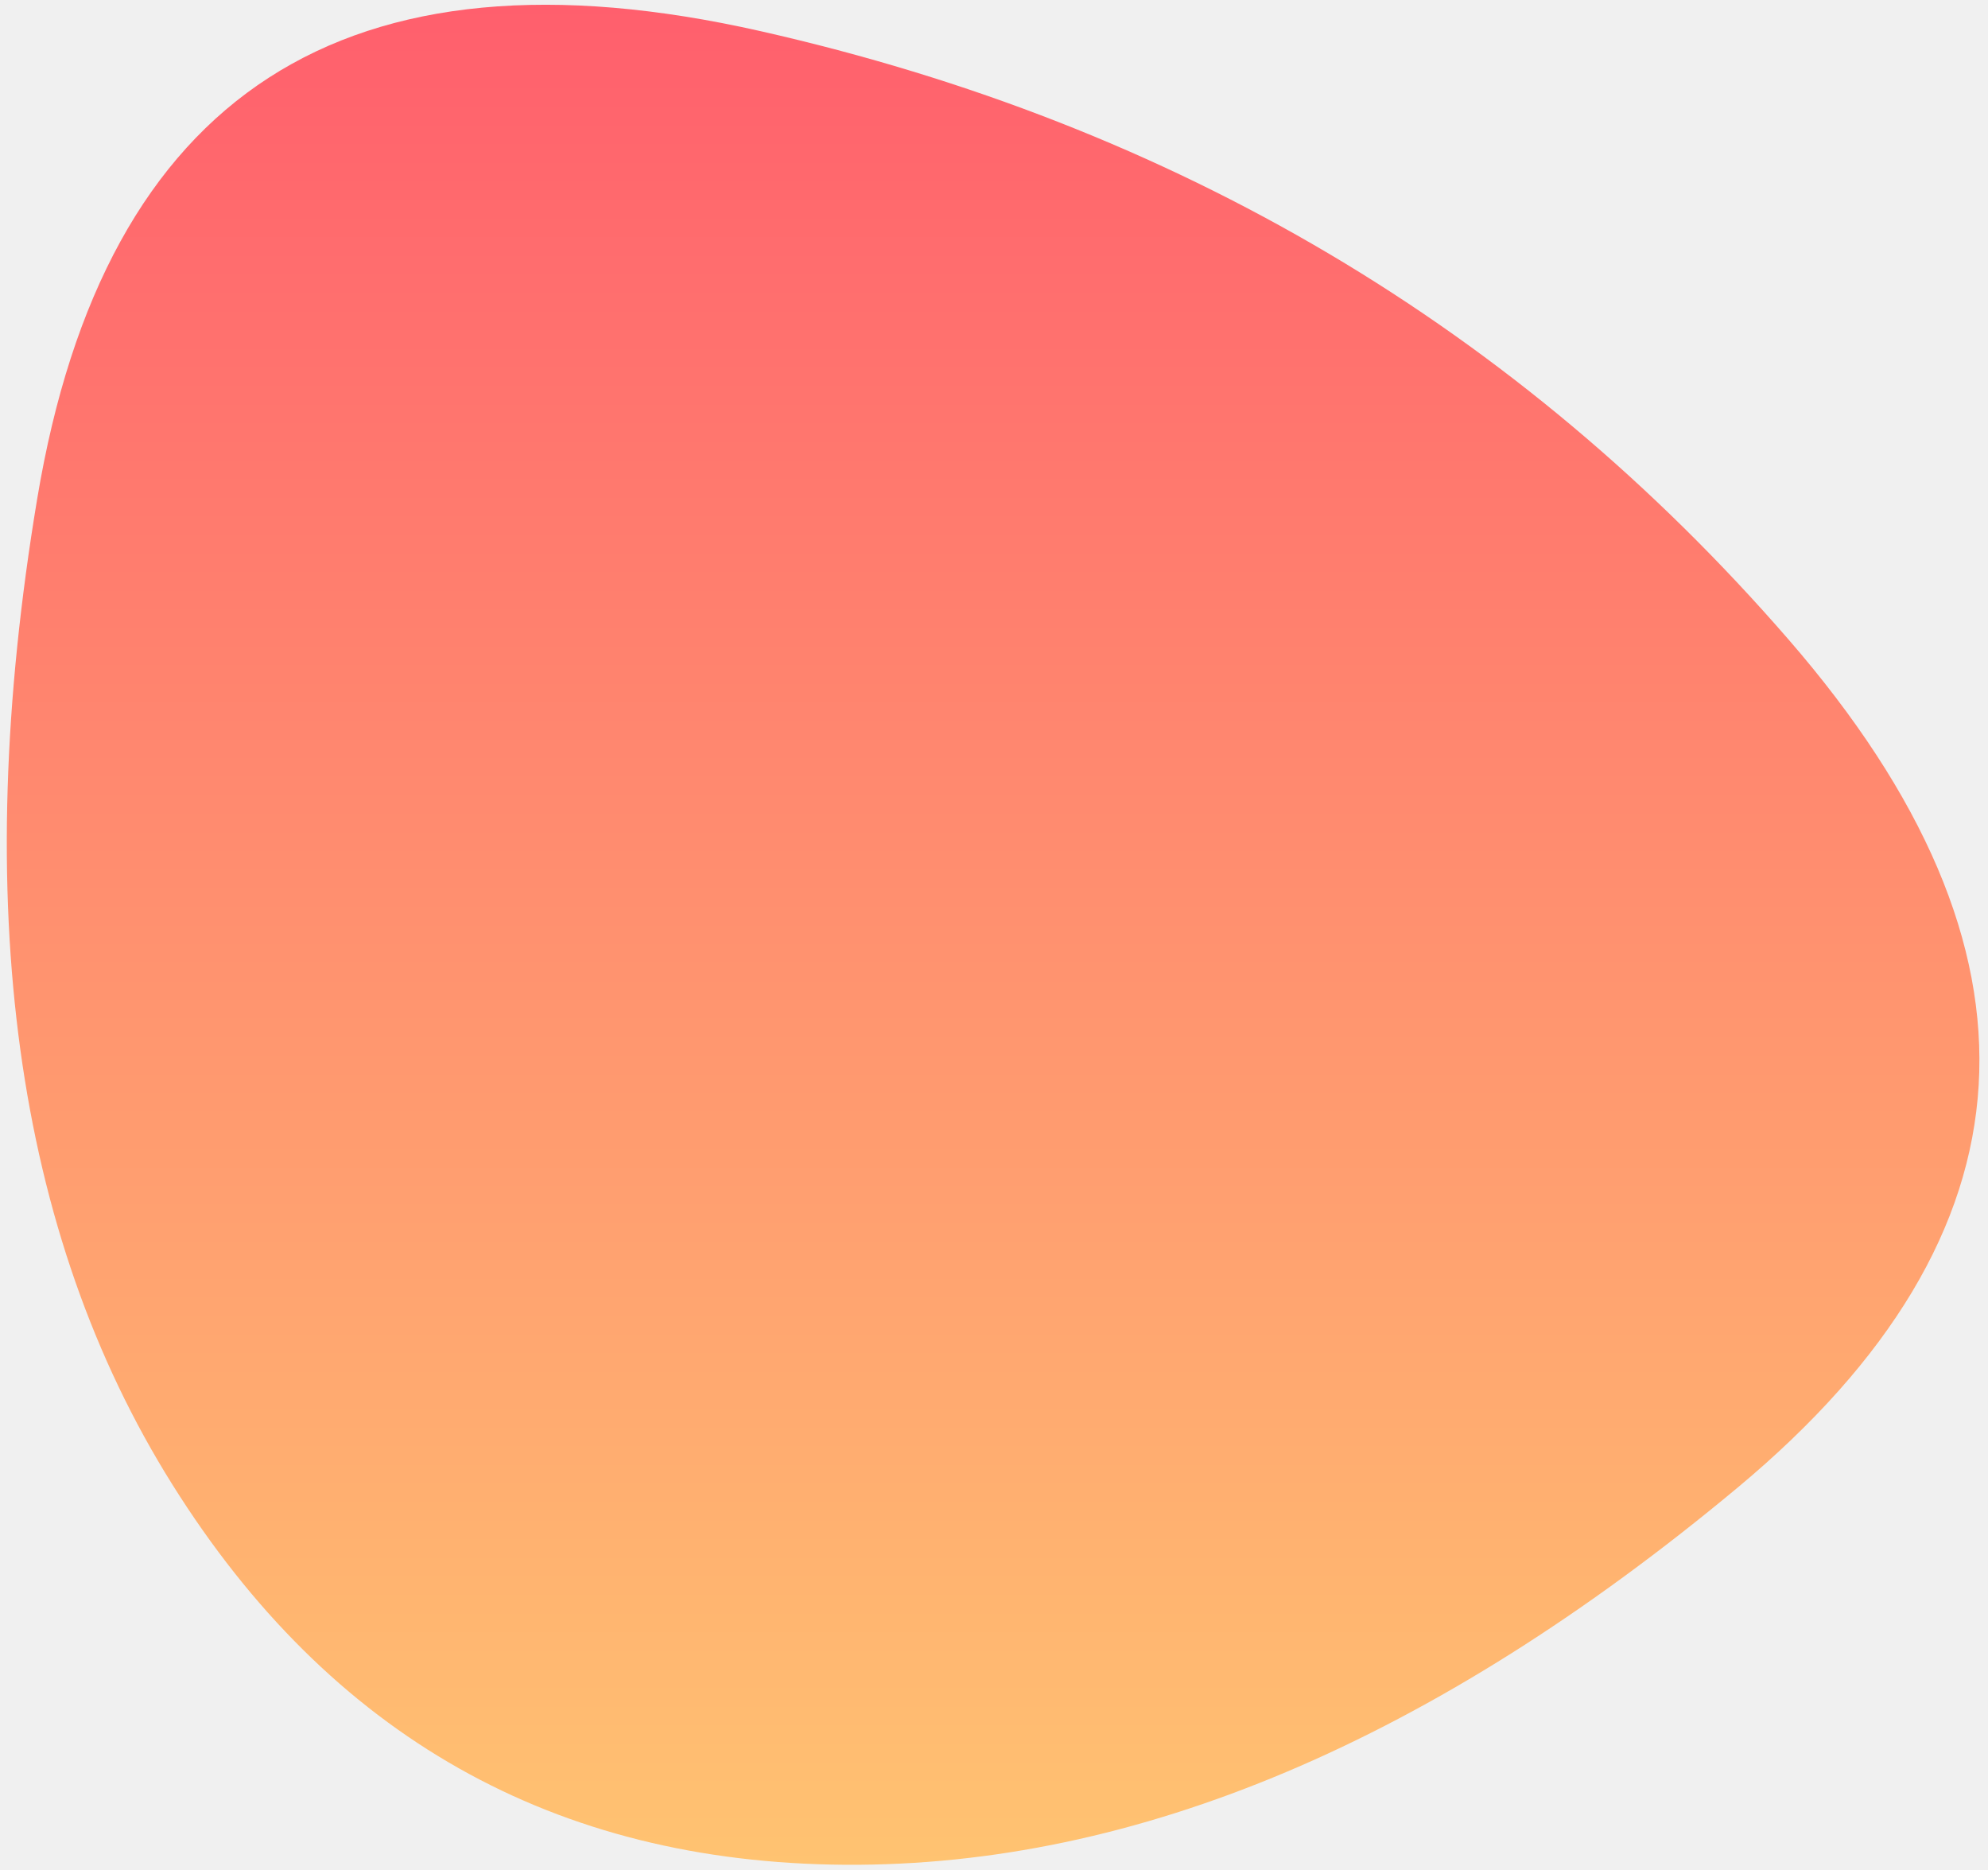
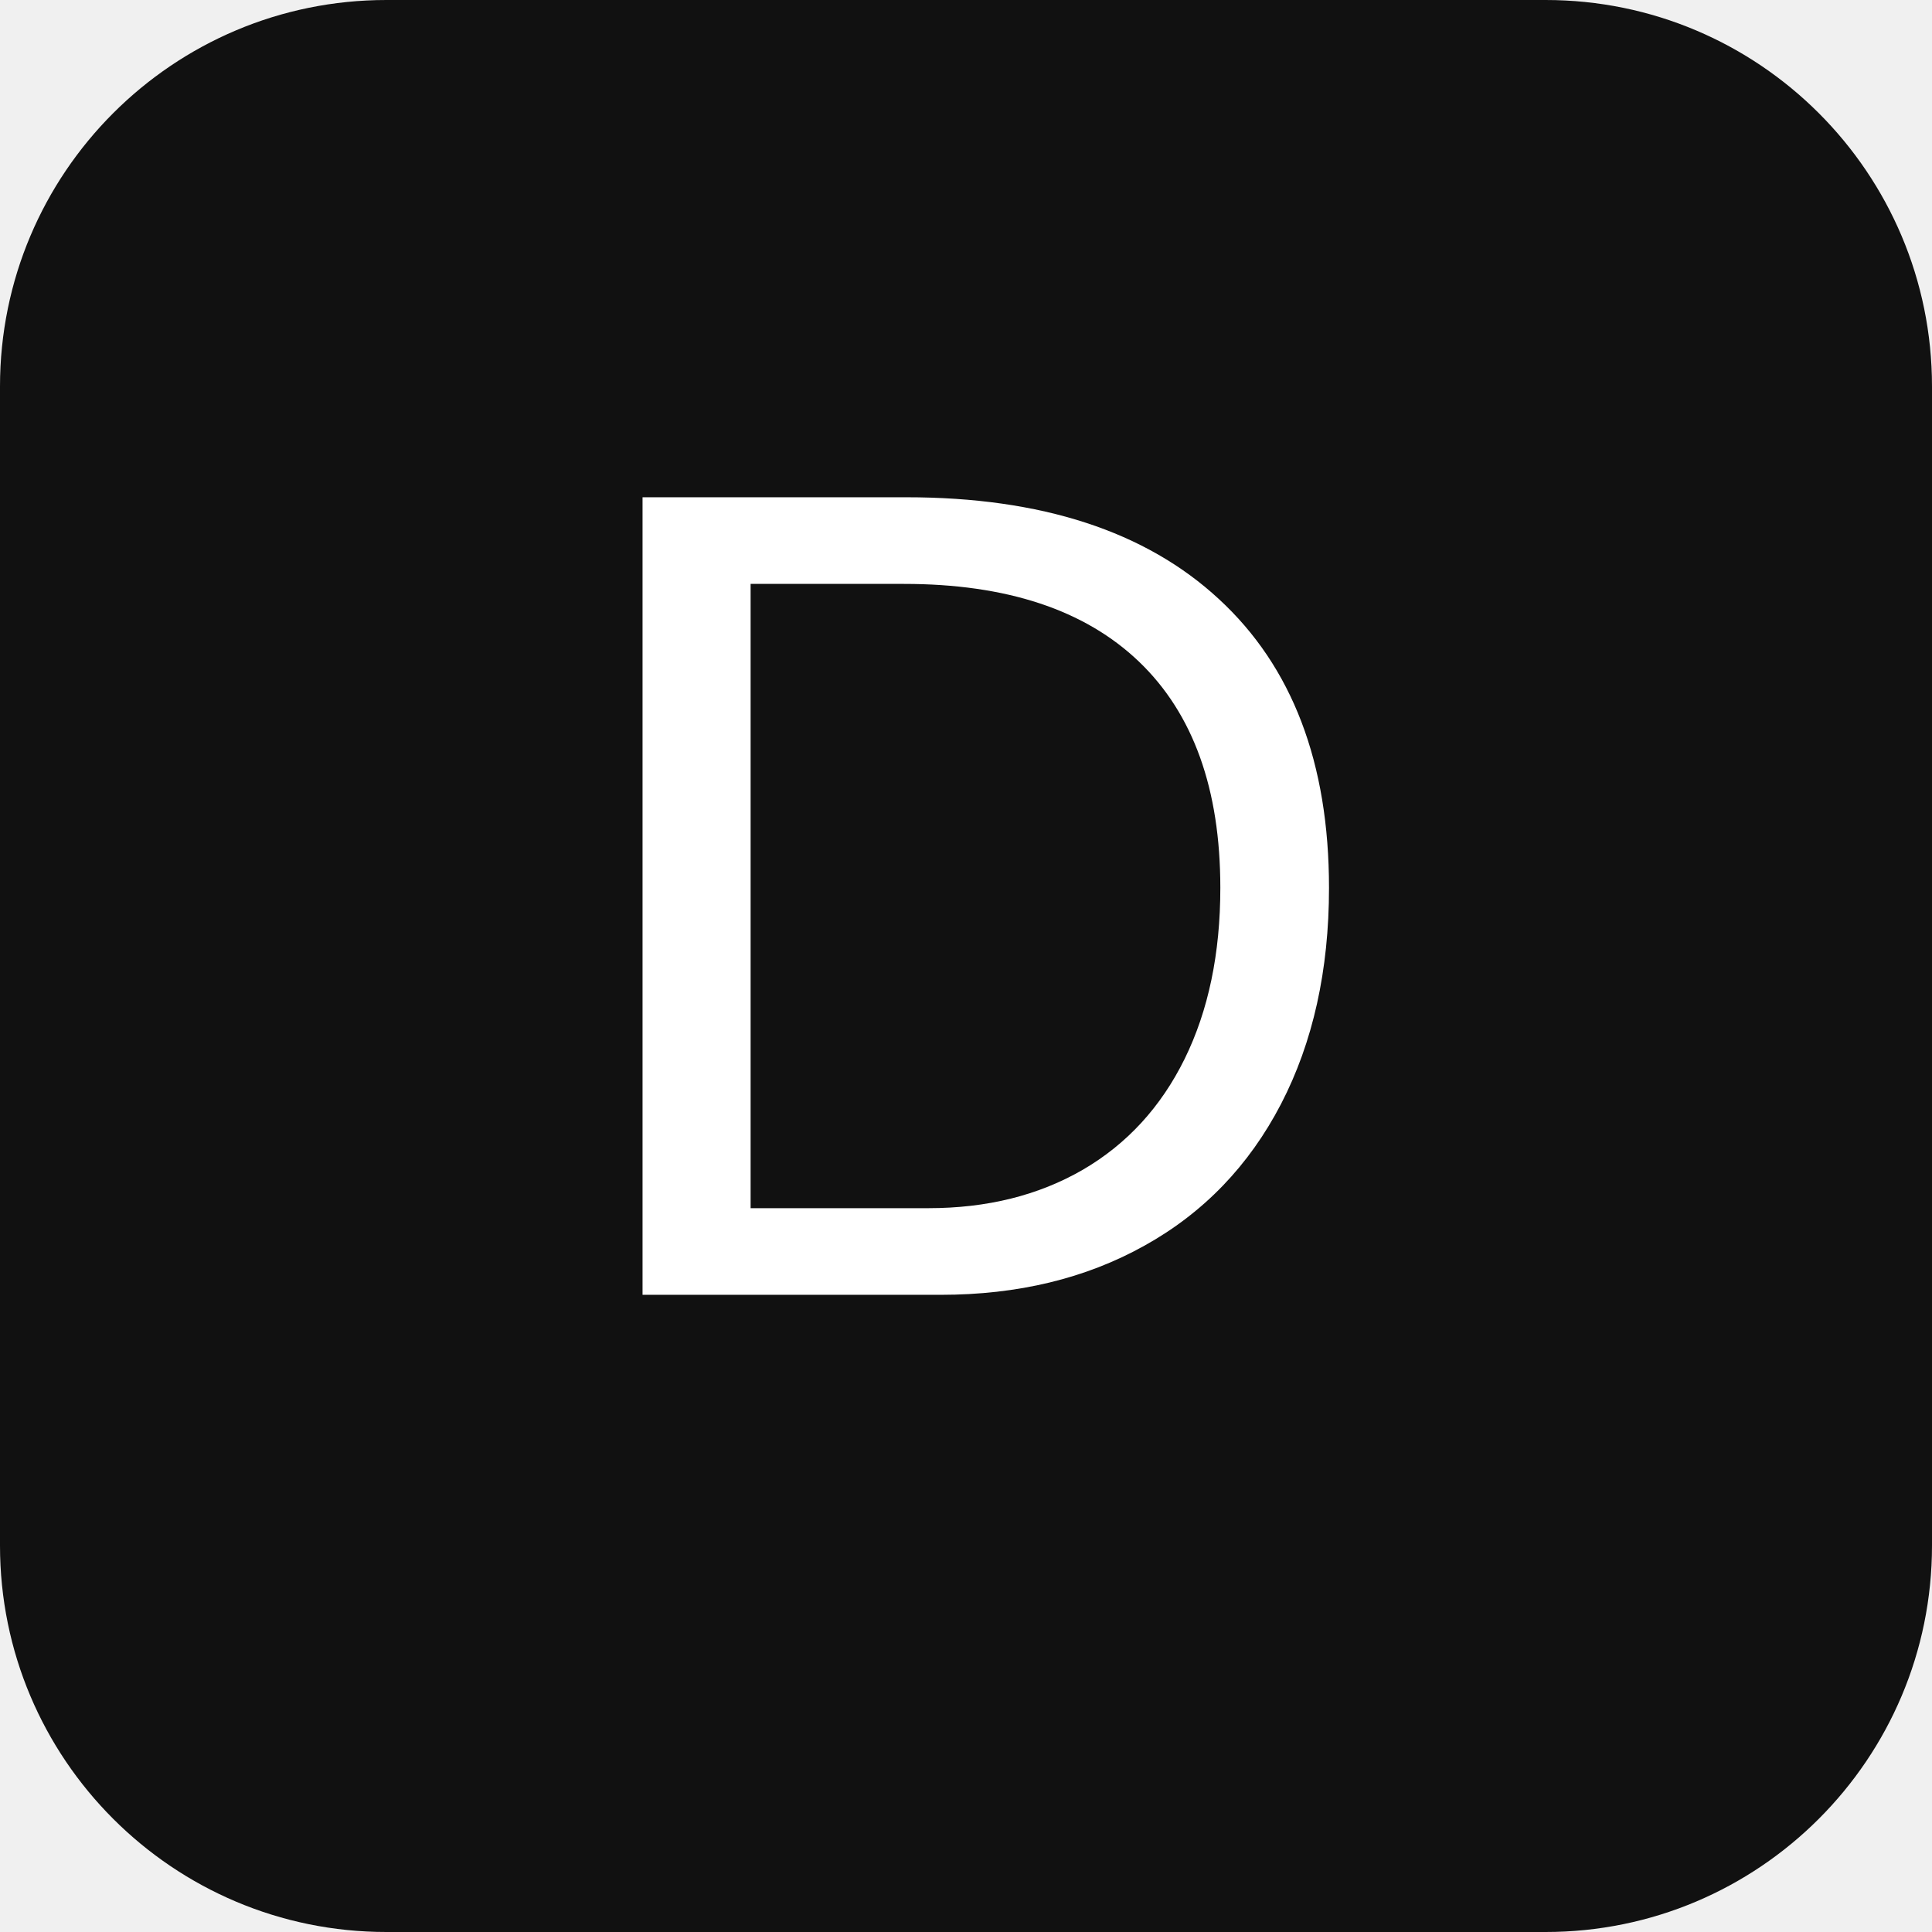
- <svg xmlns="http://www.w3.org/2000/svg" width="117" height="110" viewBox="0 0 117 110" fill="none">
-   <path d="M102.282 87.513C84.385 102.427 66.874 109.829 49.75 109.719C32.626 109.608 19.424 102.151 10.144 87.347C0.864 72.543 -1.787 53.209 2.19 29.346C6.167 5.483 20.363 -3.686 44.779 1.837C69.194 7.361 89.356 19.293 105.265 37.632C121.174 55.971 120.18 72.598 102.282 87.513Z" fill="url(#paint0_linear)" />
-   <defs>
-     <linearGradient id="paint0_linear" x1="0.4" y1="0.28" x2="0.4" y2="109.72" gradientUnits="userSpaceOnUse">
-       <stop stop-color="#FF5F6D" />
-       <stop offset="1" stop-color="#FFC371" />
-     </linearGradient>
-   </defs>
+ <svg xmlns="http://www.w3.org/2000/svg" viewBox="0 0 100 100">
+   <rect width="100" height="100" rx="20" fill="#111" />
+   <text x="50%" y="50%" dominant-baseline="middle" text-anchor="middle" font-size="60" fill="#fff" font-family="Arial, Helvetica, sans-serif">
+     D
+   </text>
</svg>
